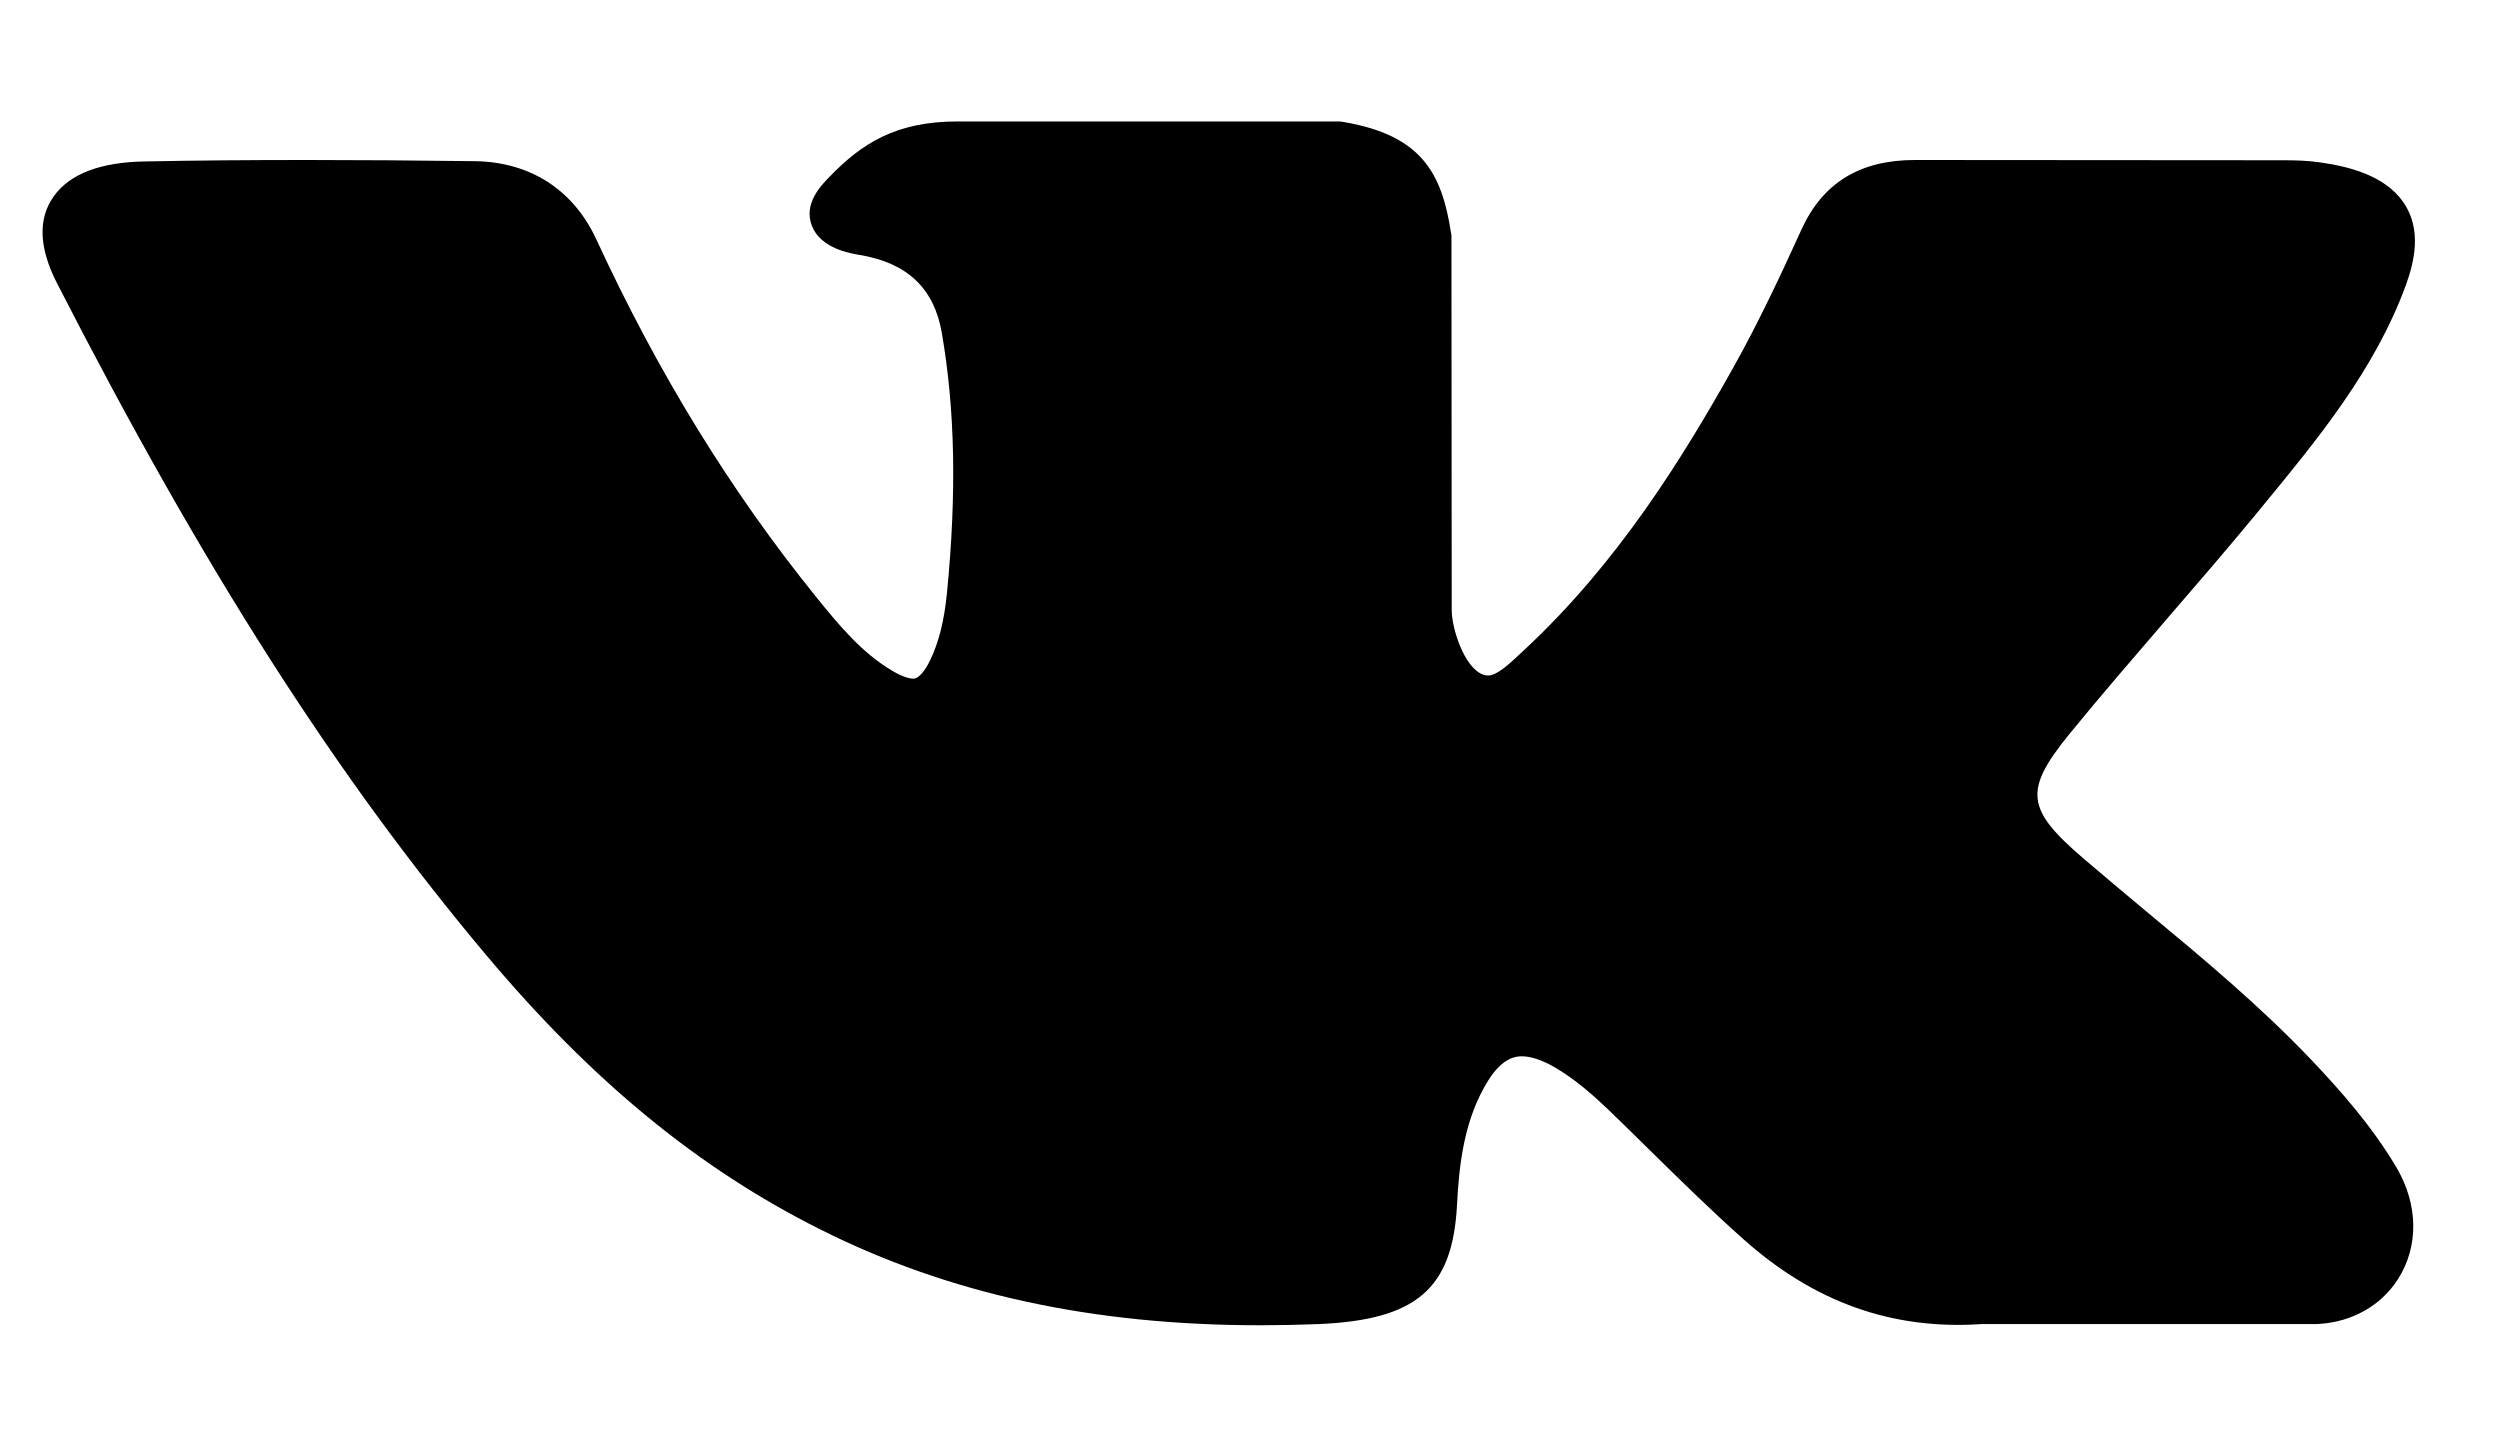
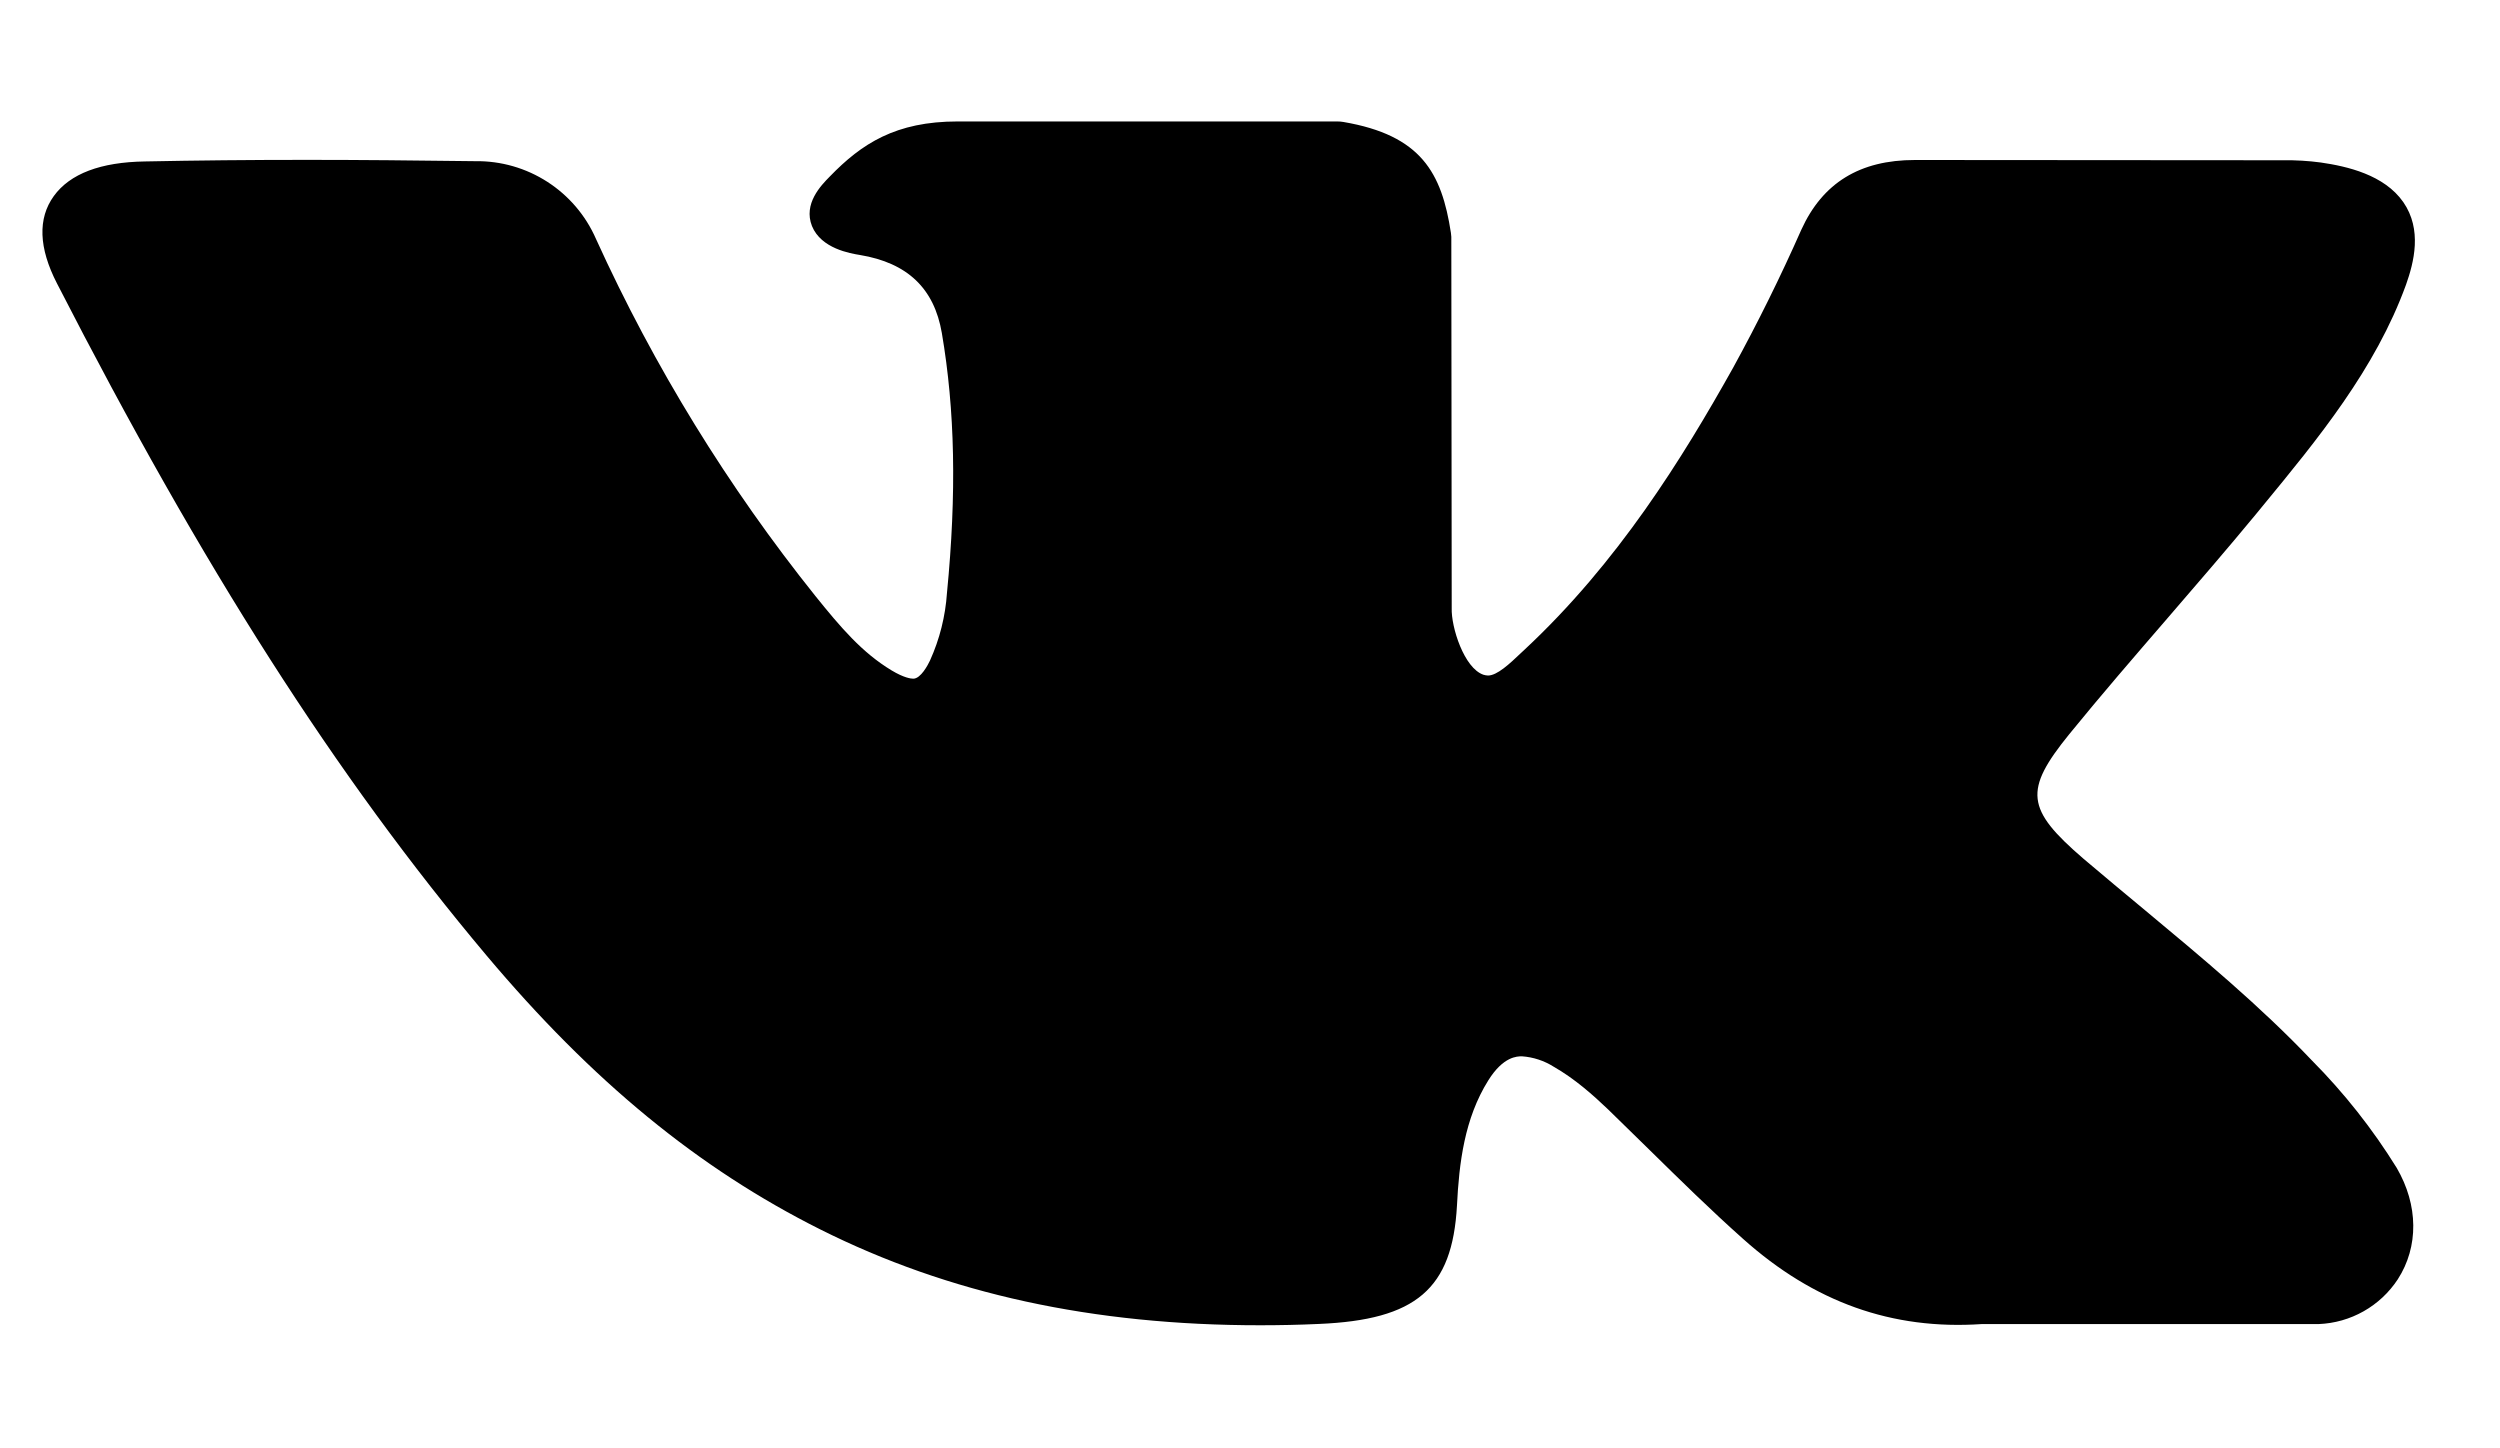
<svg xmlns="http://www.w3.org/2000/svg" width="19" height="11" viewBox="0 0 19 11">
-   <path d="M17.57 8.059C17.177 7.645 16.731 7.274 16.299 6.916C16.146 6.788 15.988 6.656 15.835 6.525C15.396 6.149 15.38 6.007 15.727 5.579C15.968 5.284 16.223 4.989 16.469 4.703C16.693 4.444 16.924 4.176 17.146 3.907L17.191 3.852C17.615 3.337 18.053 2.805 18.286 2.163C18.347 1.994 18.41 1.745 18.265 1.536C18.12 1.328 17.838 1.264 17.638 1.235C17.54 1.22 17.442 1.218 17.351 1.218L14.577 1.216L14.554 1.216C14.134 1.216 13.852 1.39 13.69 1.747C13.535 2.088 13.365 2.451 13.171 2.797C12.786 3.484 12.296 4.277 11.587 4.937L11.557 4.965C11.473 5.044 11.378 5.134 11.309 5.134C11.298 5.134 11.287 5.132 11.274 5.128C11.127 5.078 11.028 4.766 11.033 4.621C11.033 4.619 11.033 4.617 11.033 4.615L11.031 1.8C11.031 1.79 11.03 1.781 11.028 1.771C10.958 1.313 10.802 1.028 10.211 0.927C10.195 0.924 10.179 0.923 10.163 0.923H7.278C6.808 0.923 6.549 1.091 6.306 1.342C6.24 1.409 6.104 1.548 6.171 1.718C6.24 1.89 6.463 1.926 6.536 1.938C6.897 1.999 7.1 2.192 7.158 2.531C7.259 3.119 7.271 3.747 7.197 4.506C7.176 4.717 7.136 4.88 7.068 5.02C7.053 5.052 6.997 5.158 6.941 5.158C6.923 5.158 6.871 5.152 6.776 5.095C6.552 4.96 6.389 4.768 6.198 4.531C5.548 3.725 5.003 2.838 4.531 1.817C4.356 1.441 4.029 1.231 3.61 1.225C3.15 1.219 2.733 1.216 2.335 1.216C1.9 1.216 1.496 1.219 1.103 1.227C0.766 1.232 0.532 1.32 0.41 1.49C0.287 1.66 0.295 1.884 0.434 2.154C1.544 4.32 2.55 5.896 3.697 7.261C4.501 8.217 5.307 8.879 6.233 9.343C7.21 9.834 8.304 10.072 9.578 10.072C9.723 10.072 9.872 10.069 10.023 10.063C10.764 10.031 11.038 9.796 11.073 9.163C11.089 8.839 11.13 8.5 11.311 8.211C11.425 8.028 11.532 8.028 11.567 8.028C11.634 8.028 11.718 8.056 11.808 8.107C11.969 8.199 12.107 8.323 12.221 8.431C12.327 8.534 12.433 8.637 12.538 8.741C12.766 8.965 13.002 9.197 13.248 9.416C13.786 9.897 14.38 10.109 15.061 10.063H17.605C17.61 10.063 17.616 10.063 17.621 10.062C17.874 10.048 18.094 9.924 18.223 9.724C18.383 9.475 18.38 9.159 18.215 8.876C18.027 8.557 17.783 8.284 17.57 8.059Z" />
+   <path d="M17.57 8.059c-.393-.414-.84-.785-1.27-1.143-.154-.128-.313-.26-.466-.39-.438-.377-.454-.519-.107-.947.24-.295.495-.59.742-.876.224-.26.455-.527.677-.796l.045-.055c.424-.515.862-1.047 1.095-1.689.06-.17.124-.418-.021-.627-.145-.208-.427-.272-.627-.301a1.946 1.946 0 00-.287-.017l-2.774-.002h-.023c-.42 0-.702.174-.864.53a13.74 13.74 0 01-.519 1.05c-.385.688-.875 1.48-1.584 2.141l-.03.028c-.084.08-.179.169-.248.169a.133.133 0 01-.035-.006c-.147-.05-.246-.362-.241-.507v-.006L11.03 1.8l-.003-.03c-.07-.457-.226-.742-.817-.843a.278.278 0 00-.048-.004H7.278c-.47 0-.729.168-.972.419-.066.067-.202.206-.135.376.07.172.292.208.365.22.361.06.564.254.622.593.1.588.113 1.216.039 1.975a1.49 1.49 0 01-.129.514c-.015.032-.07.138-.127.138-.018 0-.07-.006-.165-.063-.224-.135-.387-.327-.578-.564A12.863 12.863 0 014.53 1.817a.986.986 0 00-.92-.592c-.46-.006-.878-.01-1.276-.01-.435 0-.839.004-1.232.012-.337.005-.57.093-.693.263s-.115.394.024.664C1.544 4.32 2.55 5.896 3.697 7.261c.804.956 1.61 1.618 2.536 2.082.977.49 2.071.729 3.345.729.145 0 .294-.003.445-.01.74-.031 1.015-.266 1.05-.9.016-.323.057-.662.238-.951.114-.183.22-.183.256-.183a.52.52 0 01.241.079c.161.092.3.216.413.324l.317.31c.228.224.464.456.71.675.538.481 1.132.693 1.813.647h2.56a.755.755 0 00.602-.34c.16-.248.157-.564-.008-.847a4.587 4.587 0 00-.645-.817z" />
</svg>
